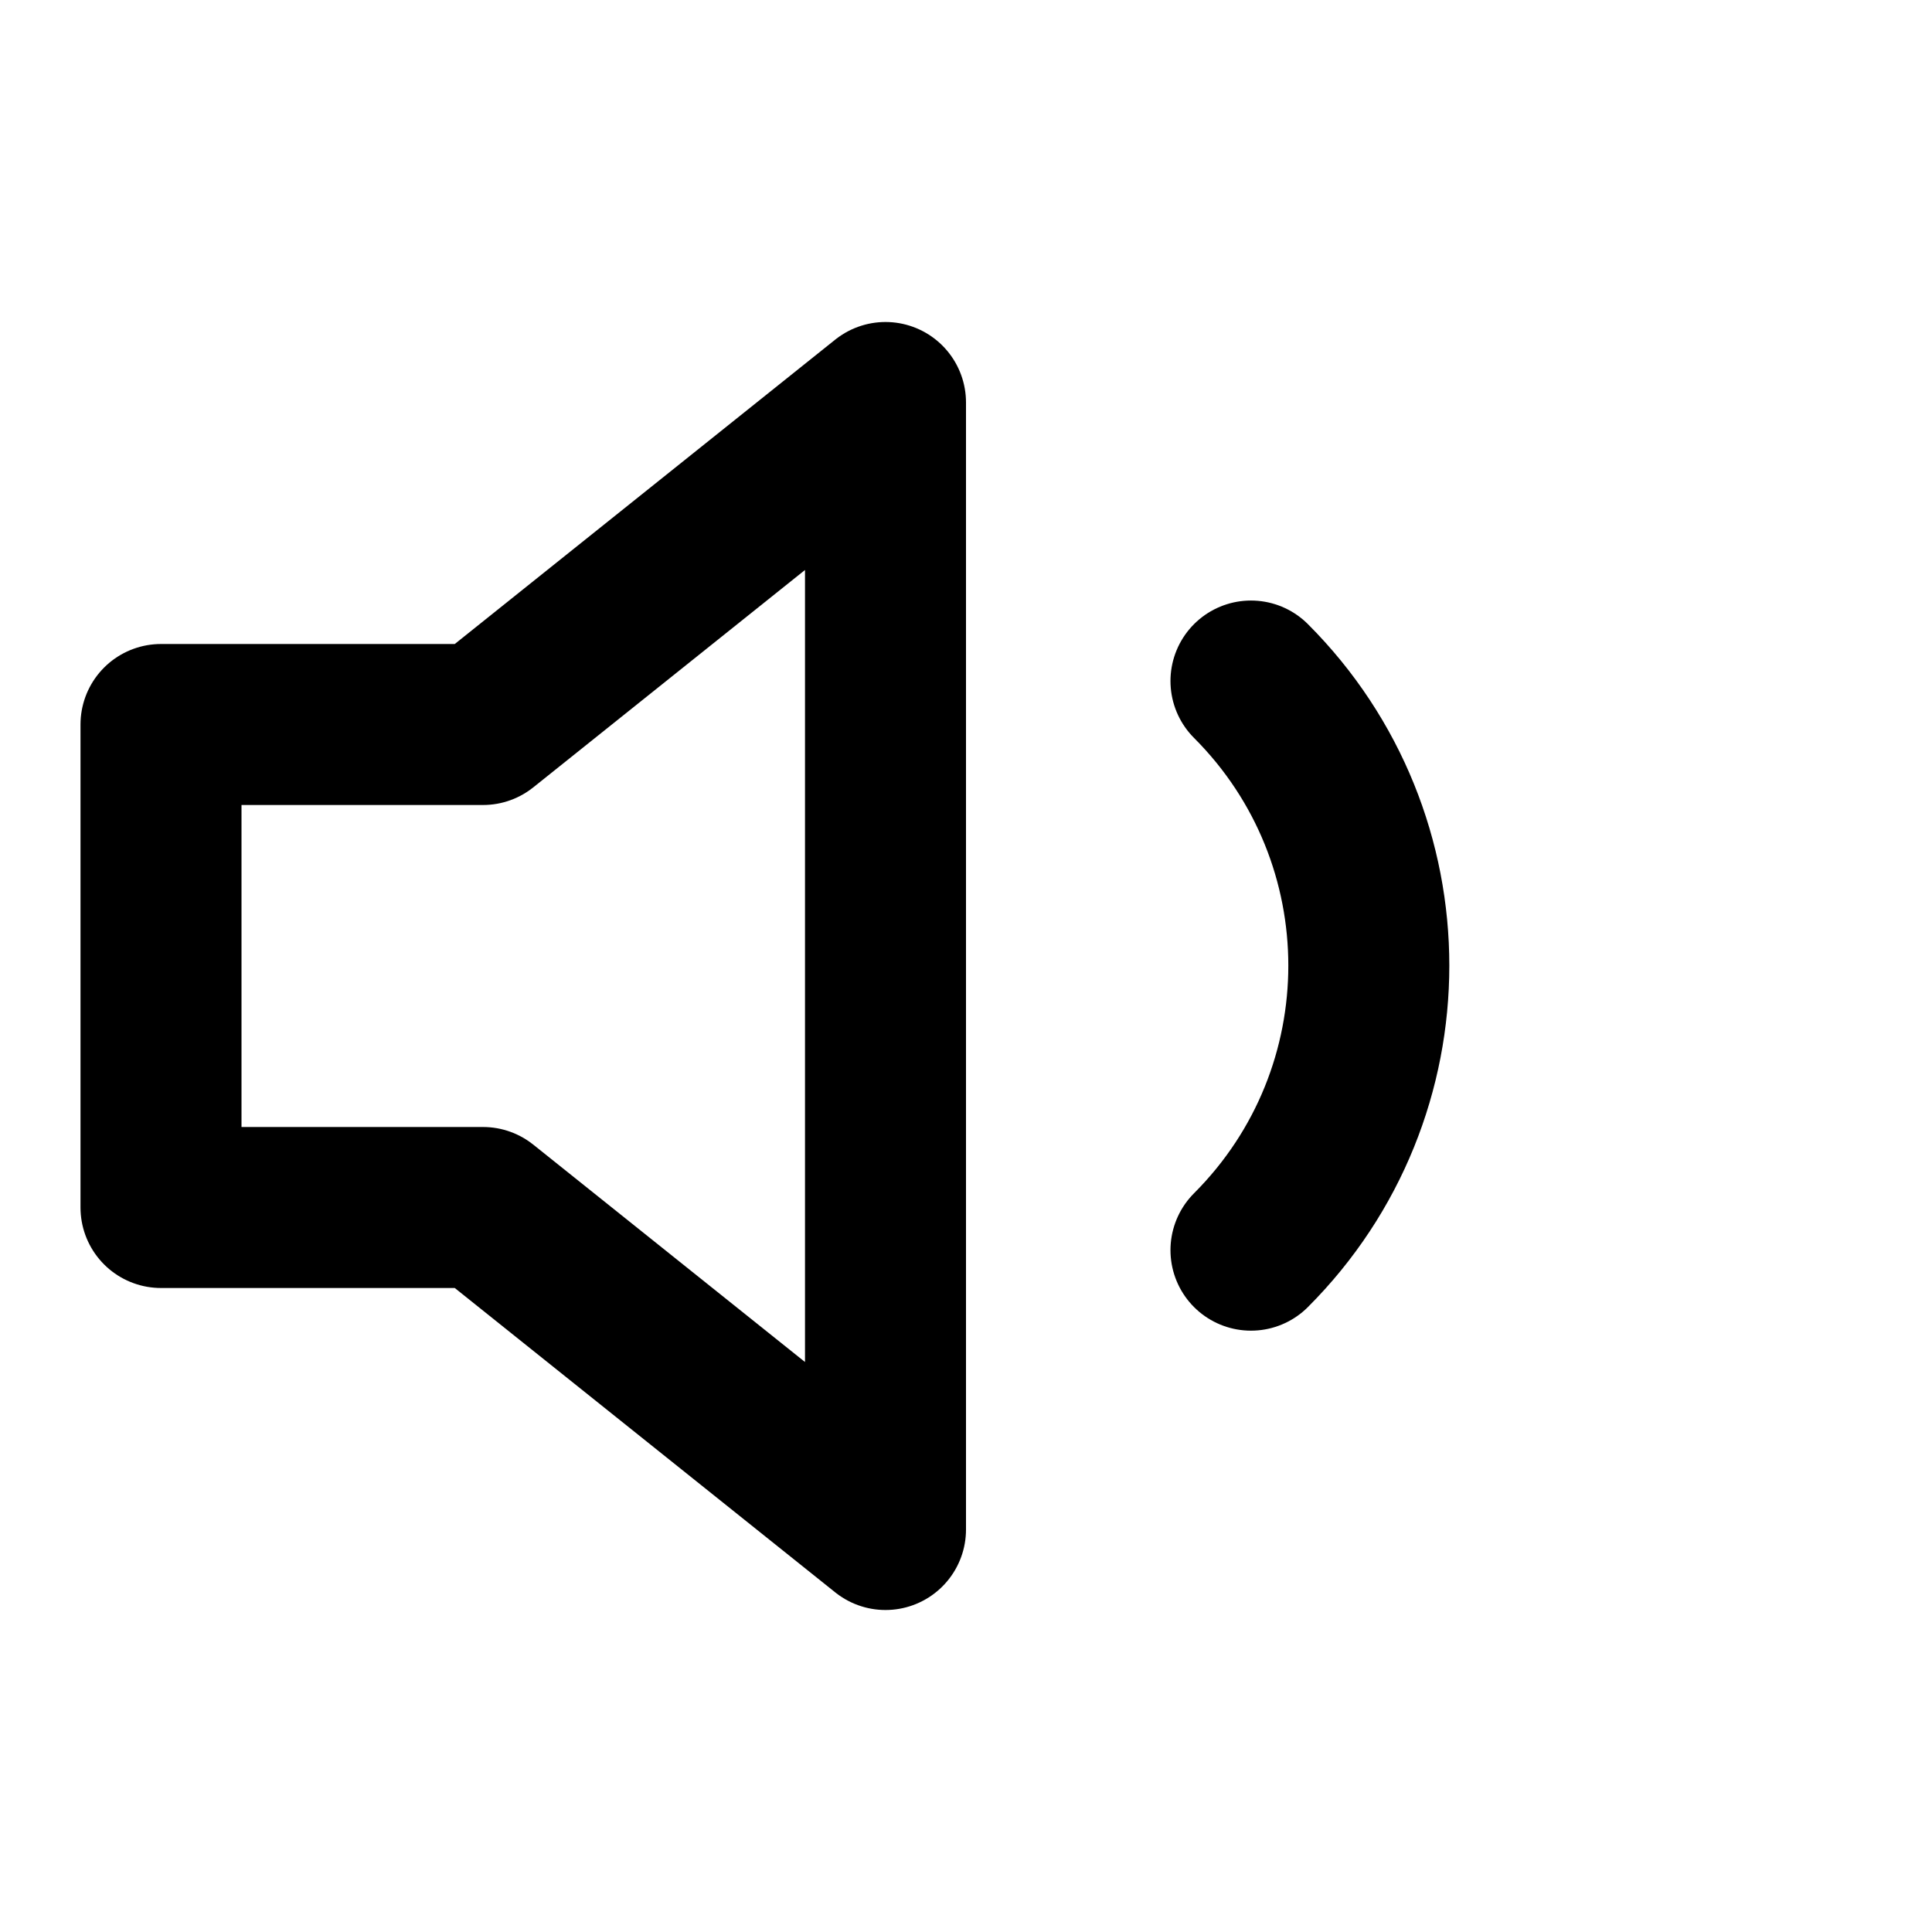
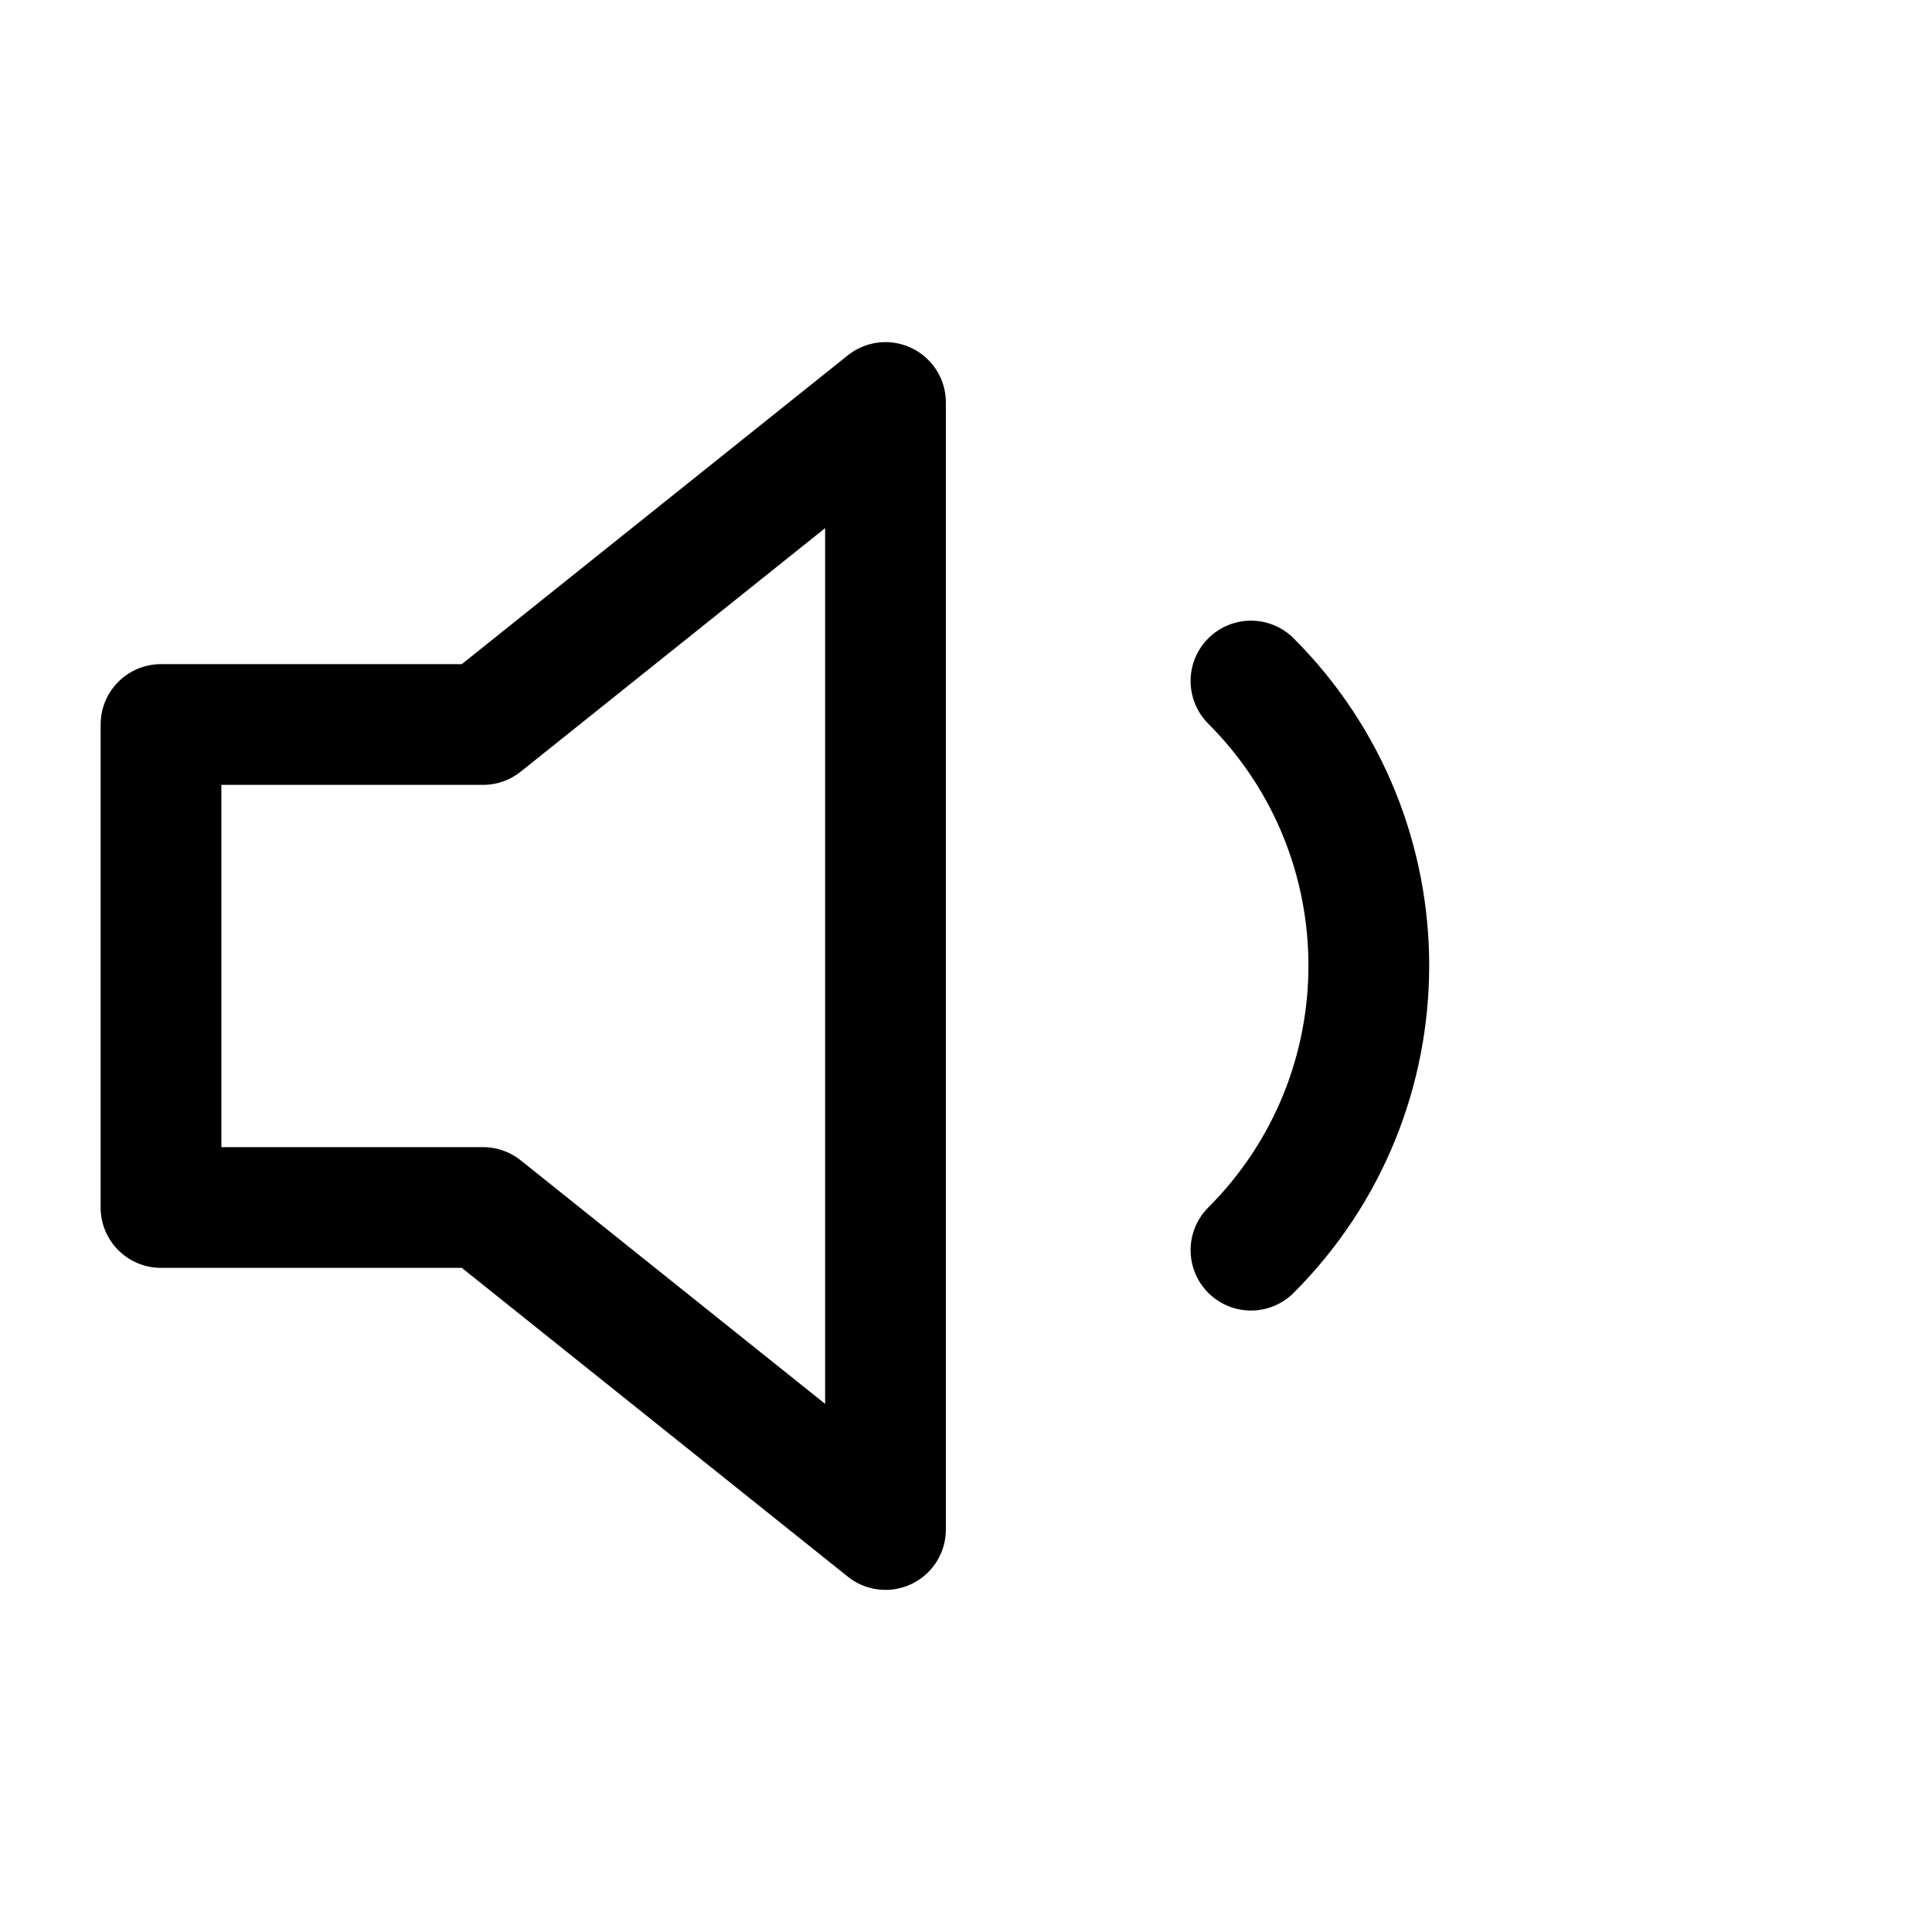
- <svg xmlns="http://www.w3.org/2000/svg" class="lucide lucide-volume-1" width="24" height="24" viewBox="0 0 24 24" fill="none" stroke="currentColor" stroke-width="2" stroke-linecap="round" stroke-linejoin="round">
+ <svg xmlns="http://www.w3.org/2000/svg" class="lucide lucide-volume-1" width="24" height="24" viewBox="0 0 24 24" fill="none" stroke="currentColor" stroke-width="1.5" stroke-linecap="round" stroke-linejoin="round">
  <polygon points="11 5 6 9 2 9 2 15 6 15 11 19 11 5" />
  <path d="M15.54 8.46a5 5 0 0 1 0 7.07" />
</svg>
